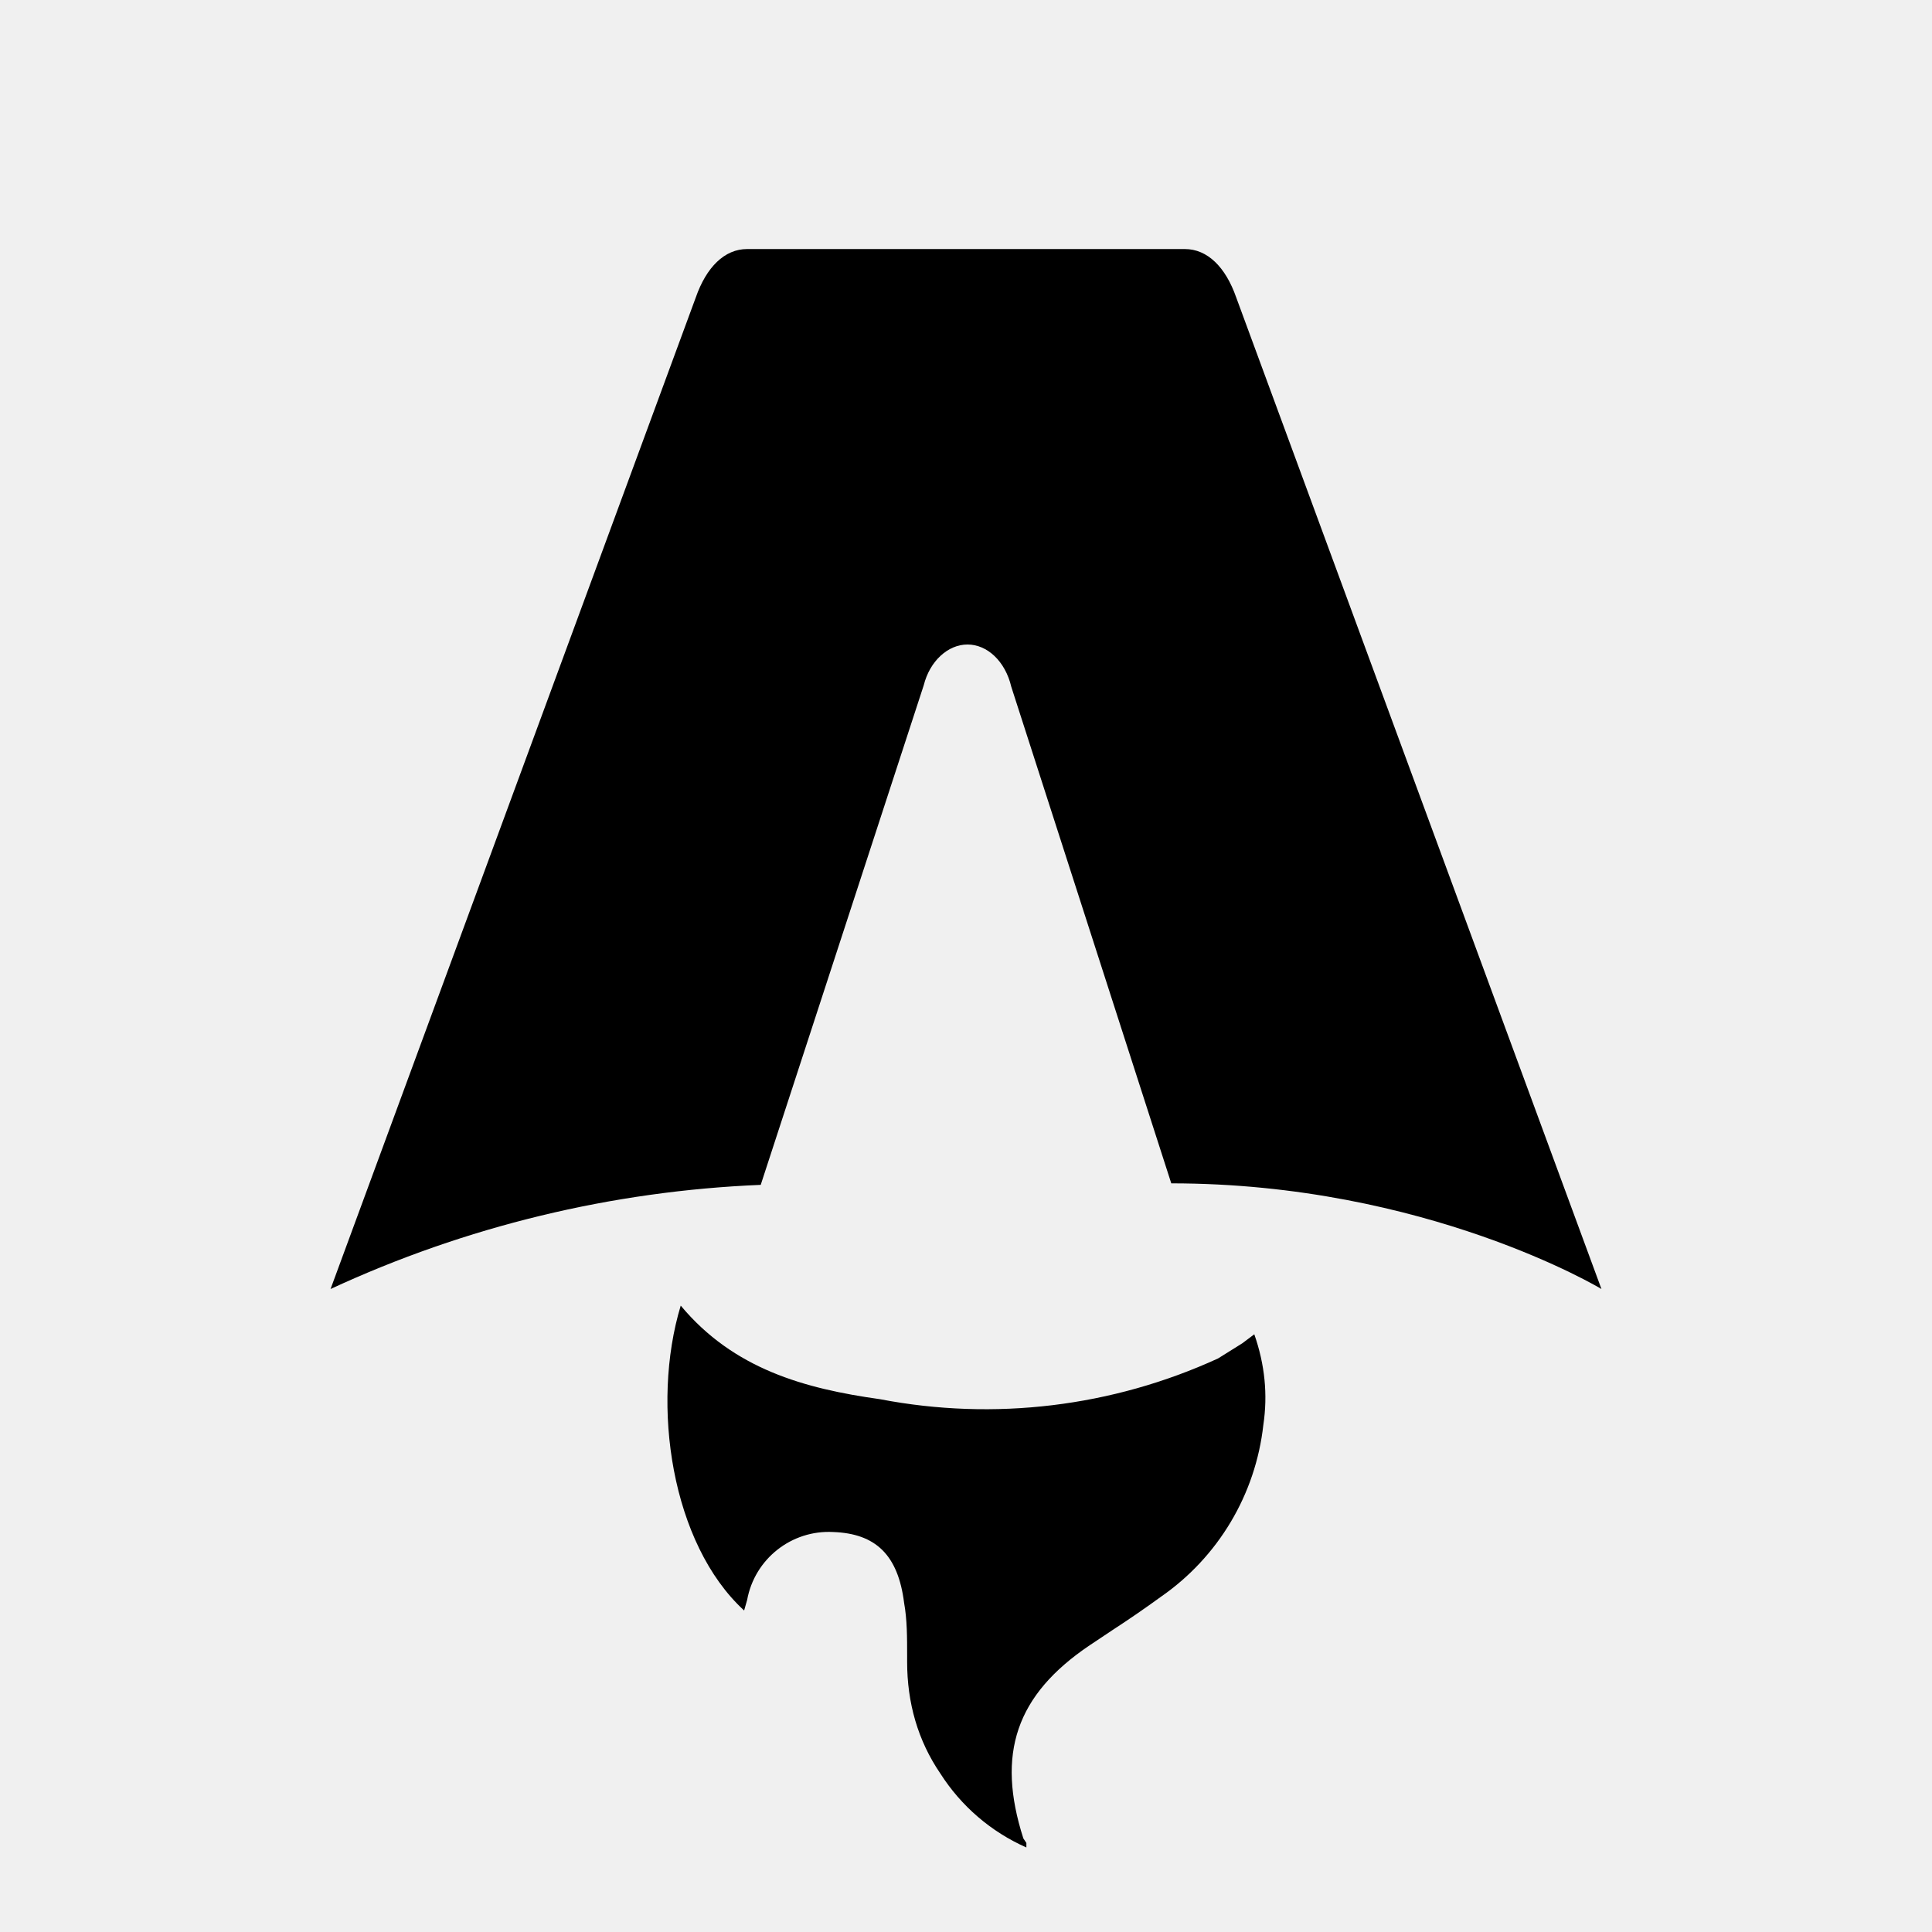
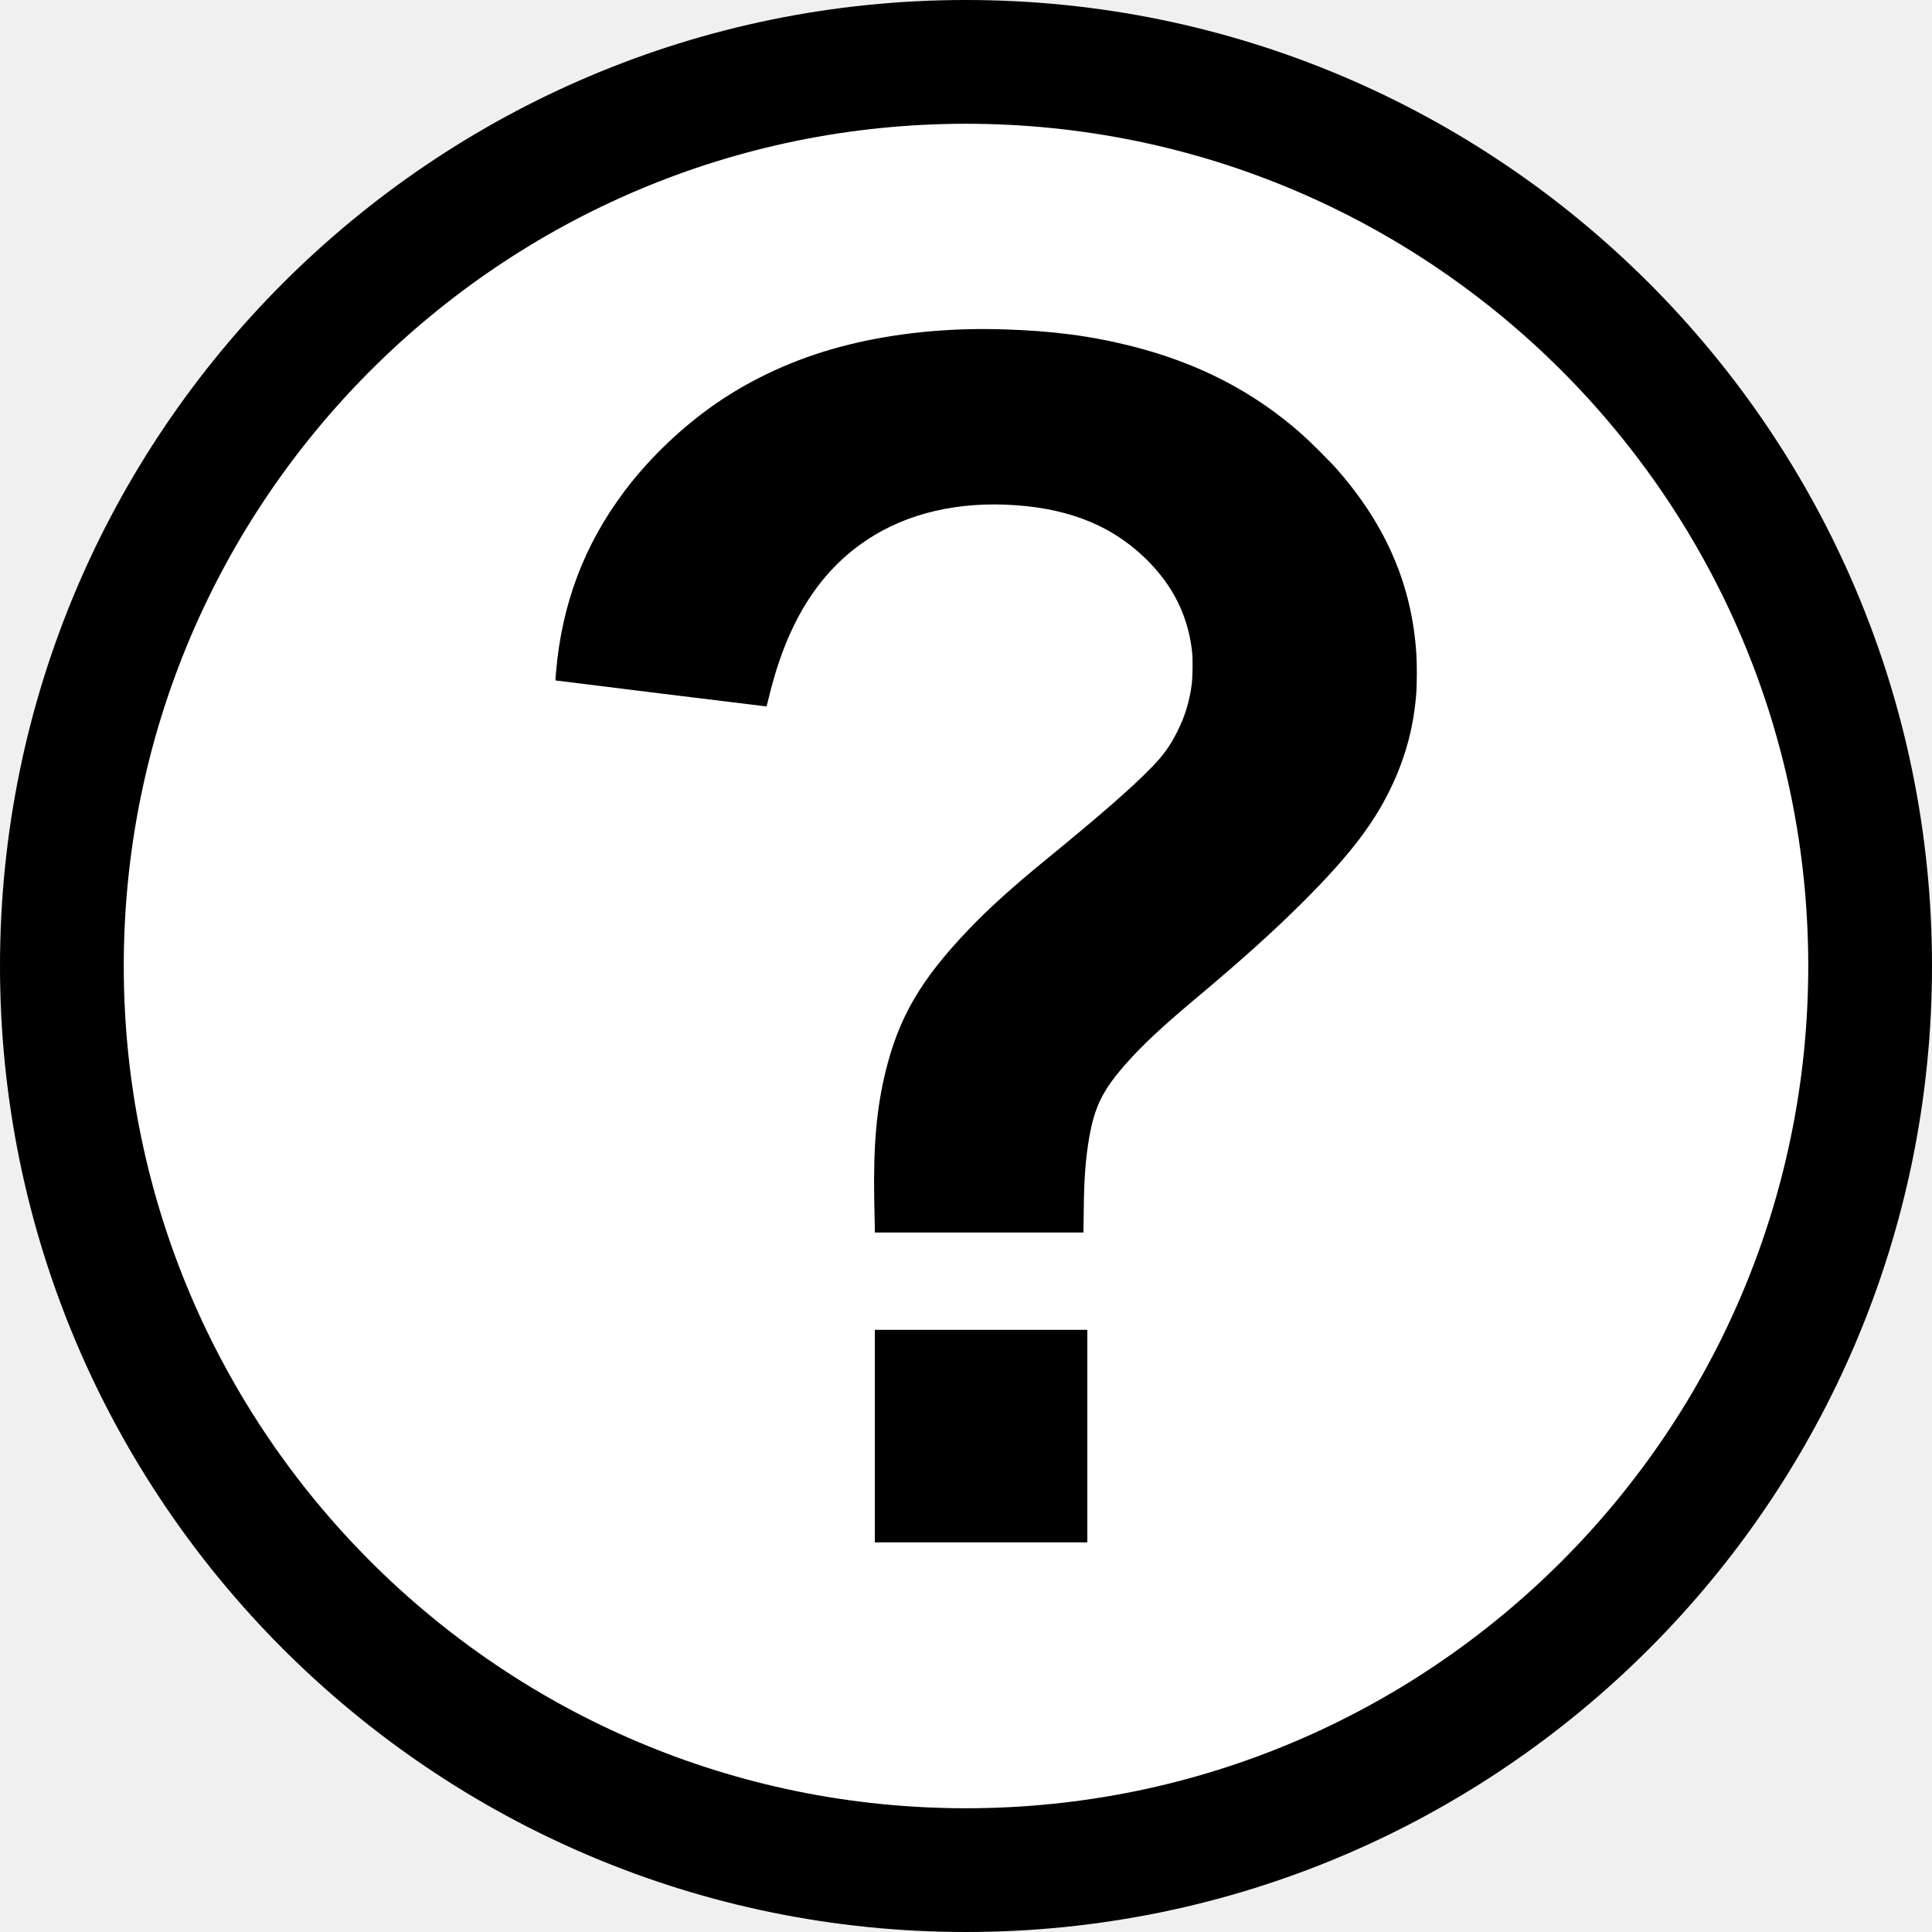
- <svg xmlns="http://www.w3.org/2000/svg" fill="none" viewBox="0 0 128 128">
-   <path d="M50.4 78.5a75.1 75.1 0 0 0-28.5 6.9l24.2-65.7c.7-2 1.9-3.2 3.4-3.2h29c1.5 0 2.7 1.2 3.4 3.2l24.2 65.7s-11.6-7-28.5-7L67 45.5c-.4-1.7-1.6-2.8-2.9-2.8-1.3 0-2.5 1.1-2.9 2.7L50.4 78.5Zm-1.1 28.2Zm-4.2-20.2c-2 6.6-.6 15.8 4.2 20.2a17.5 17.5 0 0 1 .2-.7 5.5 5.5 0 0 1 5.7-4.5c2.8.1 4.3 1.5 4.7 4.7.2 1.1.2 2.3.2 3.5v.4c0 2.7.7 5.2 2.2 7.4a13 13 0 0 0 5.7 4.9v-.3l-.2-.3c-1.8-5.6-.5-9.5 4.4-12.8l1.5-1a73 73 0 0 0 3.2-2.2 16 16 0 0 0 6.8-11.4c.3-2 .1-4-.6-6l-.8.6-1.6 1a37 37 0 0 1-22.4 2.7c-5-.7-9.7-2-13.2-6.2Z" />
-   <style>
-         path { fill: #000; }
-         @media (prefers-color-scheme: dark) {
-             path { fill: #FFF; }
-         }
-     </style>
+ <svg xmlns="http://www.w3.org/2000/svg" id="svg2" height="200" width="200" version="1.0">
+   <path id="path2382" d="m165.33 113.44a103.61 103.61 0 1 1 -207.22 0 103.61 103.61 0 1 1 207.22 0z" transform="matrix(.93739 0 0 .93739 42.143 -6.3392)" stroke-width="0" fill="#fff" />
+   <g id="layer1">
+     <path id="path2413" d="m100 0c-55.2 0-100 44.8-100 100-5.0495e-15 55.2 44.8 100 100 100s100-44.8 100-100-44.8-100-100-100zm0 12.812c48.13 0 87.19 39.058 87.19 87.188s-39.06 87.19-87.19 87.19-87.188-39.06-87.188-87.19 39.058-87.188 87.188-87.188zm1.47 21.25c-5.45 0.03-10.653 0.737-15.282 2.063-4.699 1.346-9.126 3.484-12.876 6.219-3.238 2.362-6.333 5.391-8.687 8.531-4.159 5.549-6.461 11.651-7.063 18.687-0.04 0.468-0.07 0.868-0.062 0.876 0.016 0.016 21.702 2.687 21.812 2.687 0.053 0 0.113-0.234 0.282-0.937 1.941-8.085 5.486-13.521 10.968-16.813 4.32-2.594 9.808-3.612 15.778-2.969 2.74 0.295 5.21 0.96 7.38 2 2.71 1.301 5.18 3.361 6.94 5.813 1.54 2.156 2.46 4.584 2.75 7.312 0.08 0.759 0.05 2.48-0.03 3.219-0.23 1.826-0.7 3.378-1.5 4.969-0.81 1.597-1.48 2.514-2.76 3.812-2.03 2.077-5.18 4.829-10.78 9.407-3.6 2.944-6.04 5.156-8.12 7.343-4.943 5.179-7.191 9.069-8.564 14.719-0.905 3.72-1.256 7.55-1.156 13.19 0.025 1.4 0.062 2.73 0.062 2.97v0.43h21.598l0.03-2.4c0.03-3.27 0.21-5.37 0.56-7.41 0.57-3.27 1.43-5 3.94-7.81 1.6-1.8 3.7-3.76 6.93-6.47 4.77-3.991 8.11-6.99 11.26-10.125 4.91-4.907 7.46-8.26 9.28-12.187 1.43-3.092 2.22-6.166 2.46-9.532 0.06-0.816 0.07-3.03 0-3.968-0.45-7.043-3.1-13.253-8.15-19.032-0.8-0.909-2.78-2.887-3.72-3.718-4.96-4.394-10.69-7.353-17.56-9.094-4.19-1.062-8.23-1.6-13.35-1.75-0.78-0.023-1.59-0.036-2.37-0.032zm-10.908 103.6v22h21.998v-22h-21.998z" />
+   </g>
</svg>
